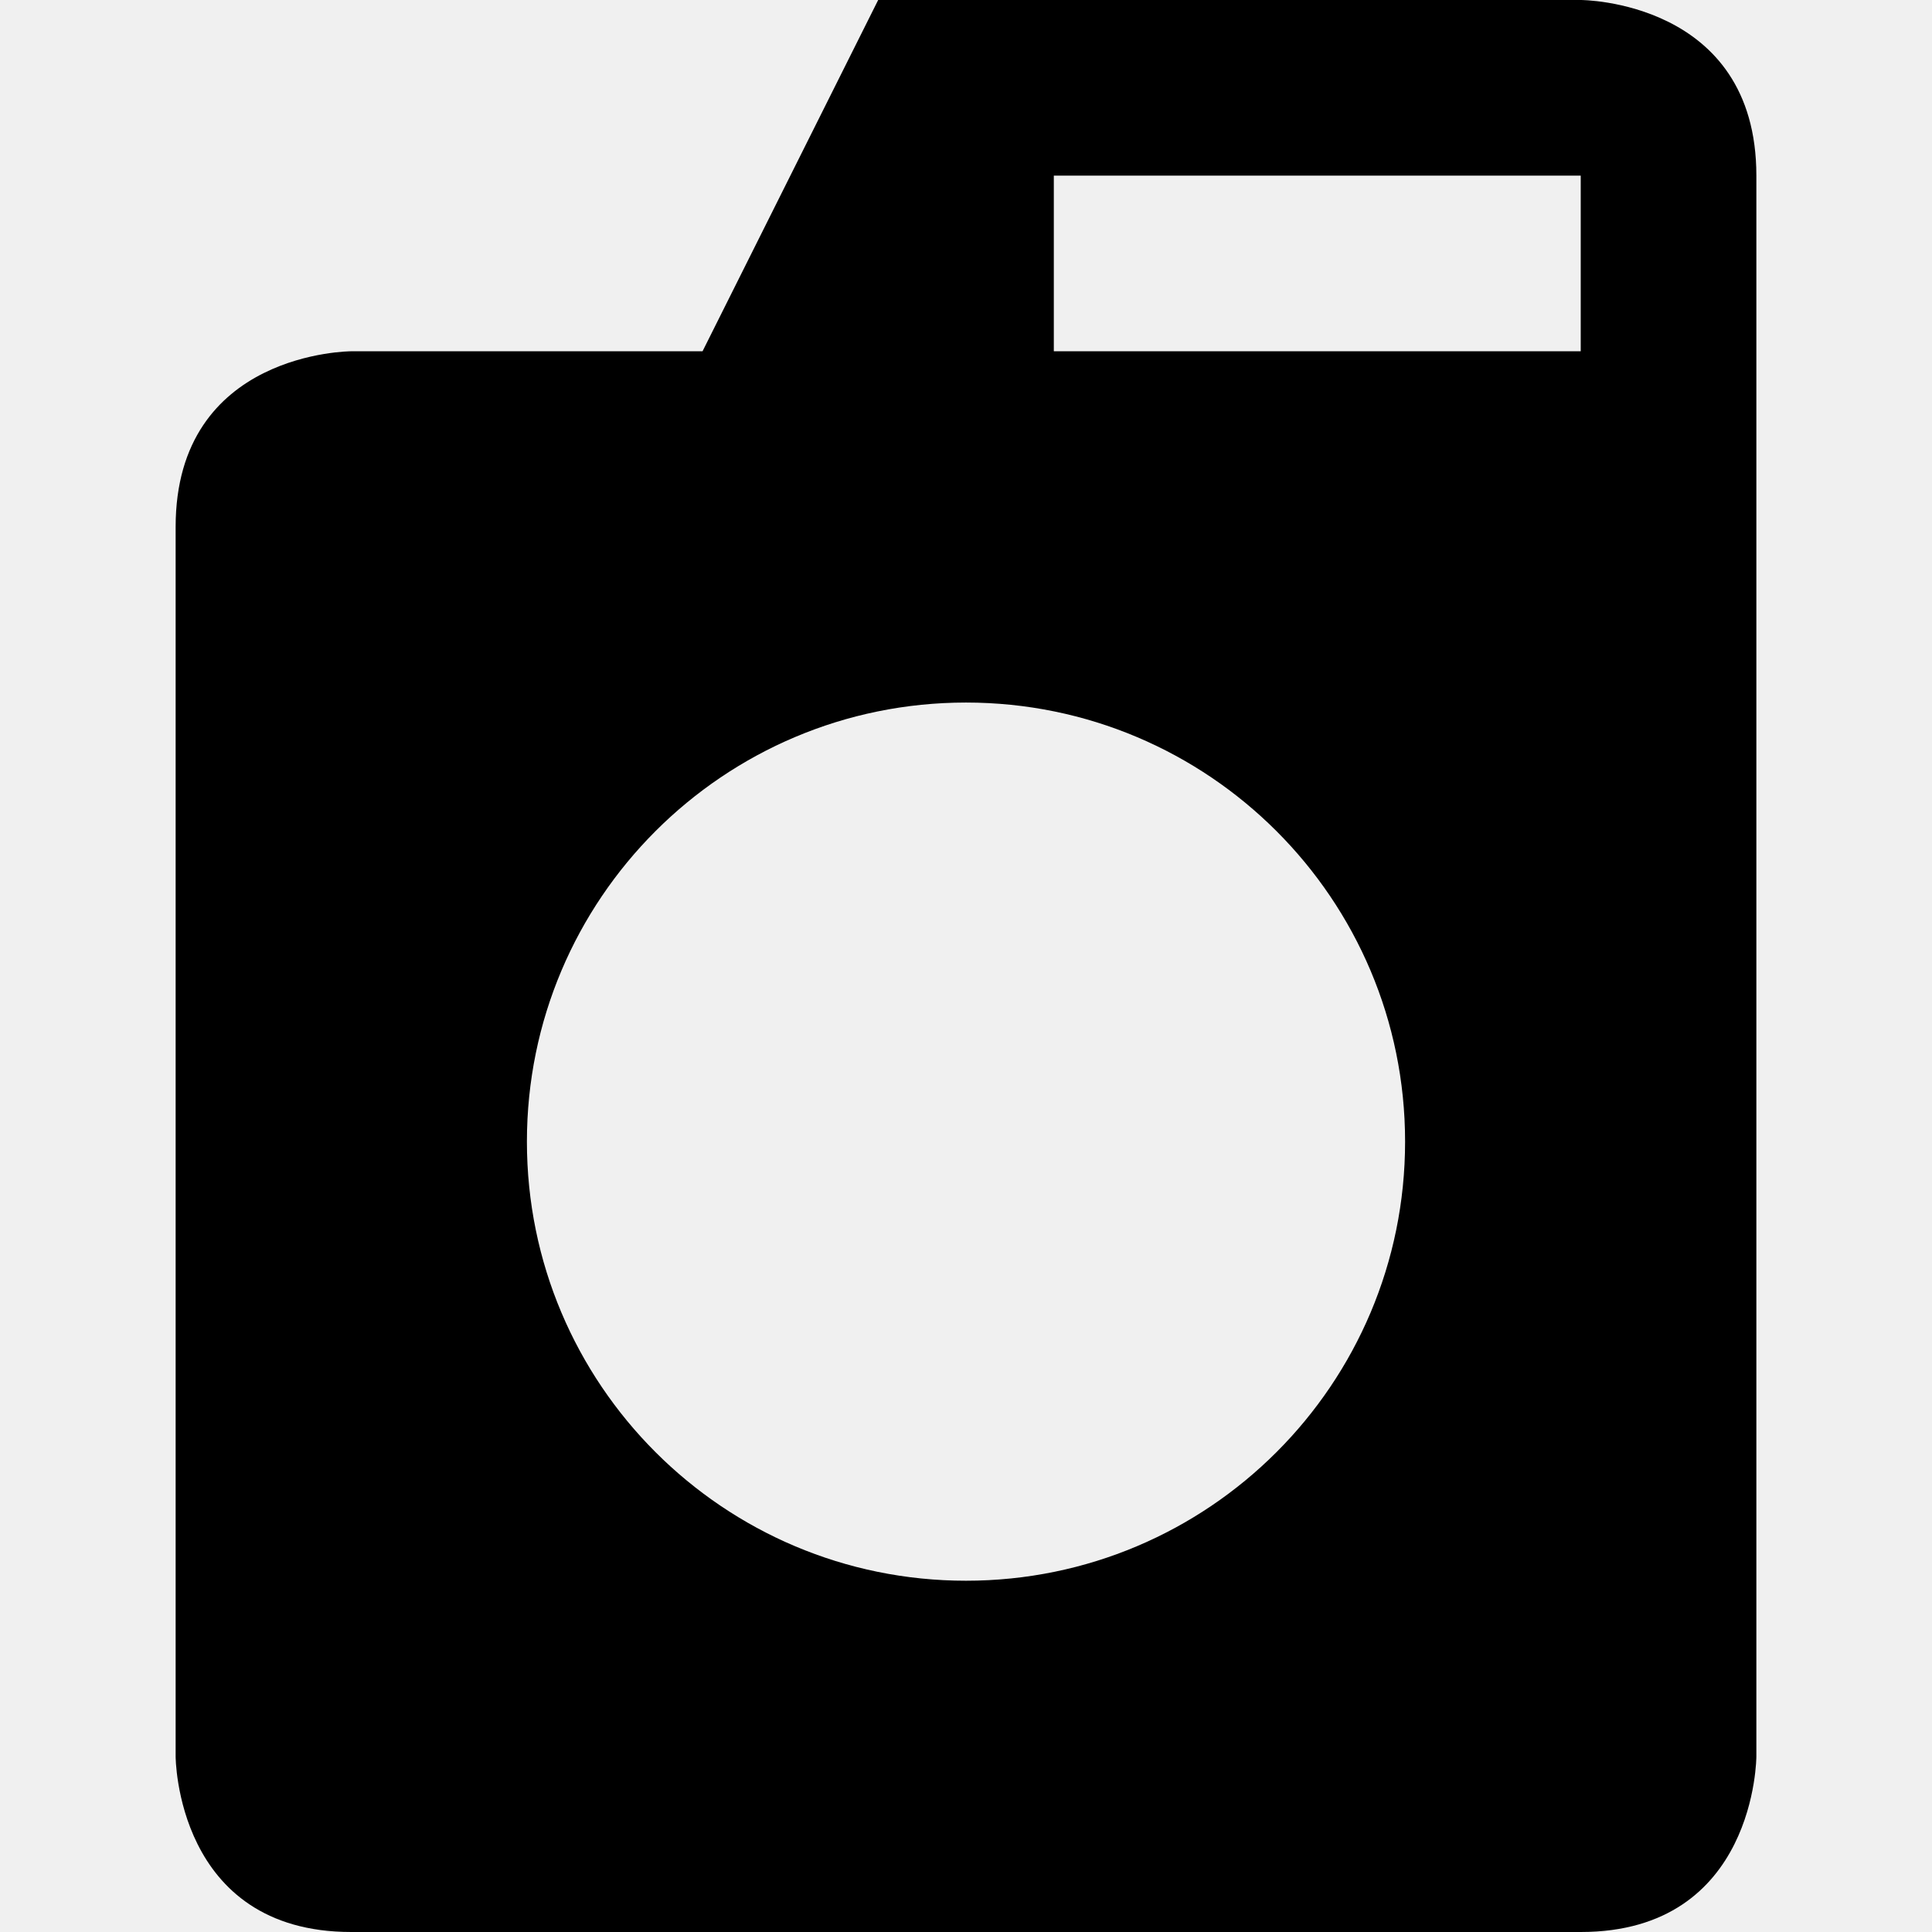
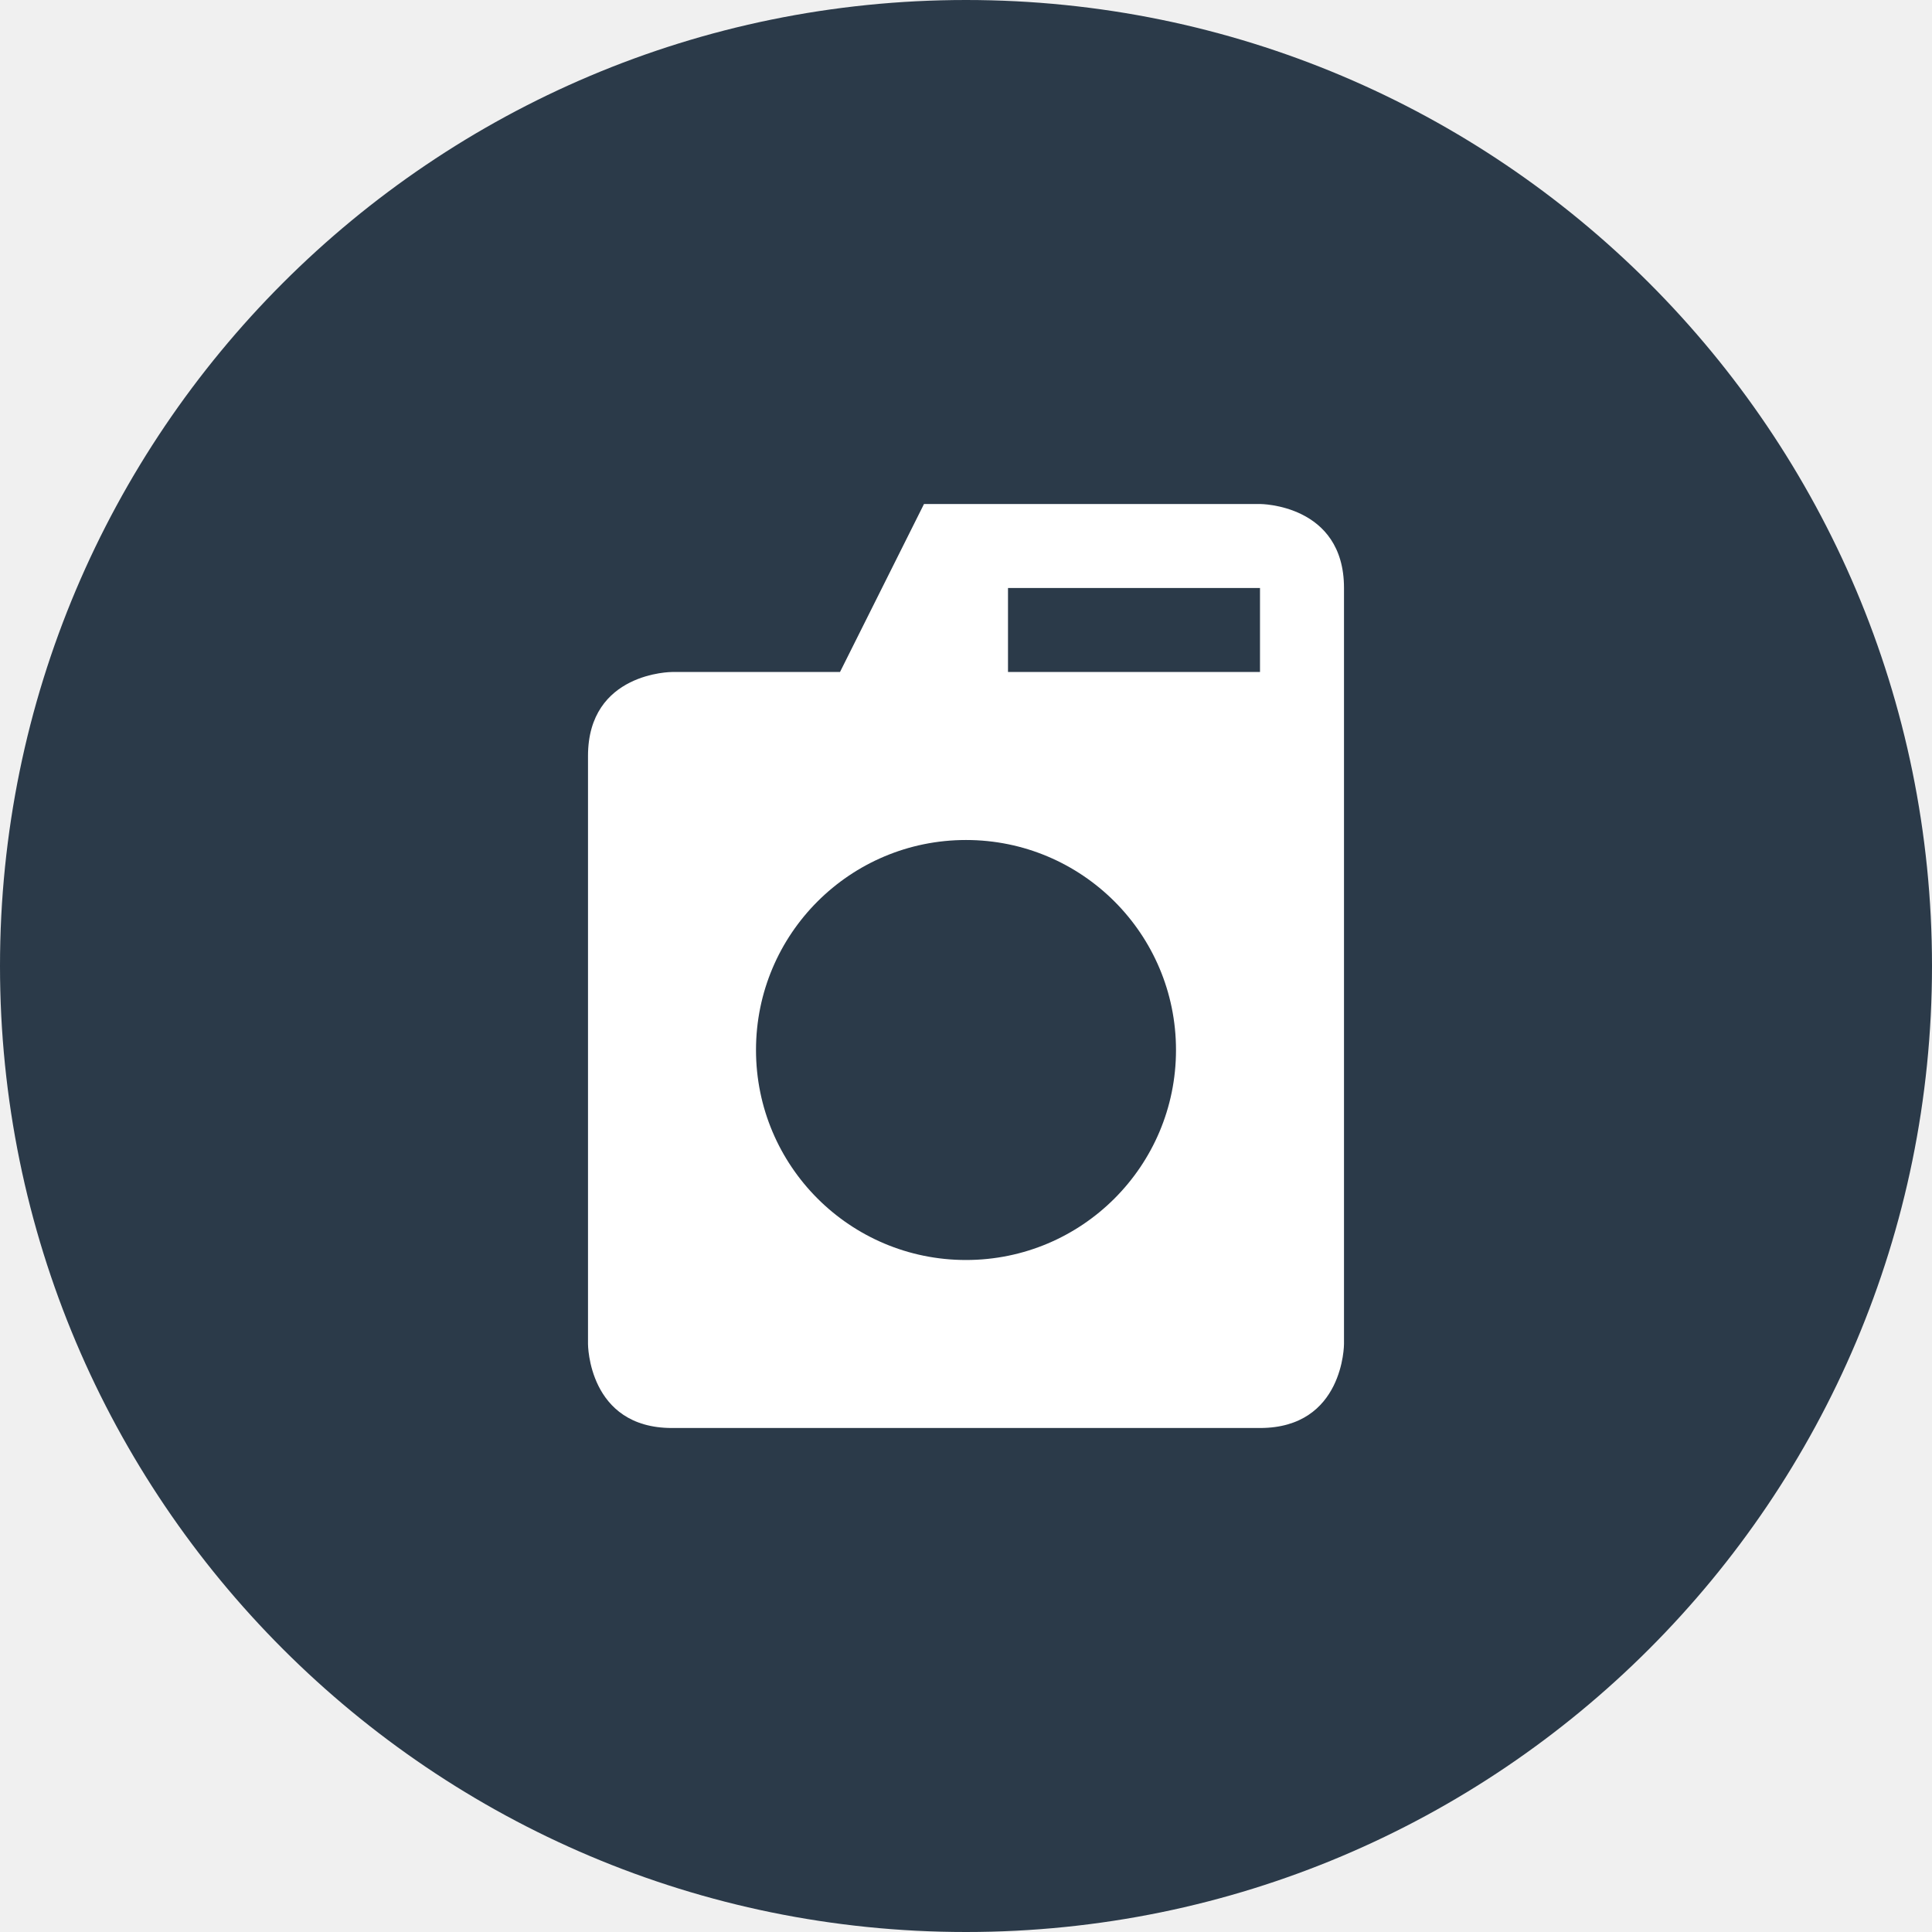
- <svg xmlns="http://www.w3.org/2000/svg" version="1.1" id="svg4764" x="0px" y="0px" width="11px" height="11px" viewBox="0 0 11 11" style="enable-background:new 0 0 11 11;" xml:space="preserve">
-   <path id="path3291" d="M5,0L4,2H2c0,0-1,0-1,1v7c0,0,0,1,1,1h7c1,0,1-1,1-1V1c0-1-1-1-1-1H5z M6,1h3v1H6V1z M5.5,4  C6.881,4,8,5.119,8,6.5S6.881,9,5.5,9S3,7.881,3,6.5S4.119,4,5.5,4z" />
+ <svg xmlns="http://www.w3.org/2000/svg" viewBox="0 0 23 23" height="23" width="23">
+   <rect fill="none" x="0" y="0" width="23" height="23" />
+   <rect x="0" y="0" width="23" height="23" rx="11.5" ry="11.5" fill="rgba(17,34,51,0.88)" />
+   <path fill="#fff" transform="translate(6 6)" d="M5,0L4,2H2c0,0-1,0-1,1v7c0,0,0,1,1,1h7c1,0,1-1,1-1V1c0-1-1-1-1-1H5z M6,1h3v1H6V1z M5.5,4  C6.881,4,8,5.119,8,6.5S6.881,9,5.5,9S3,7.881,3,6.5S4.119,4,5.5,4z" />
</svg>
